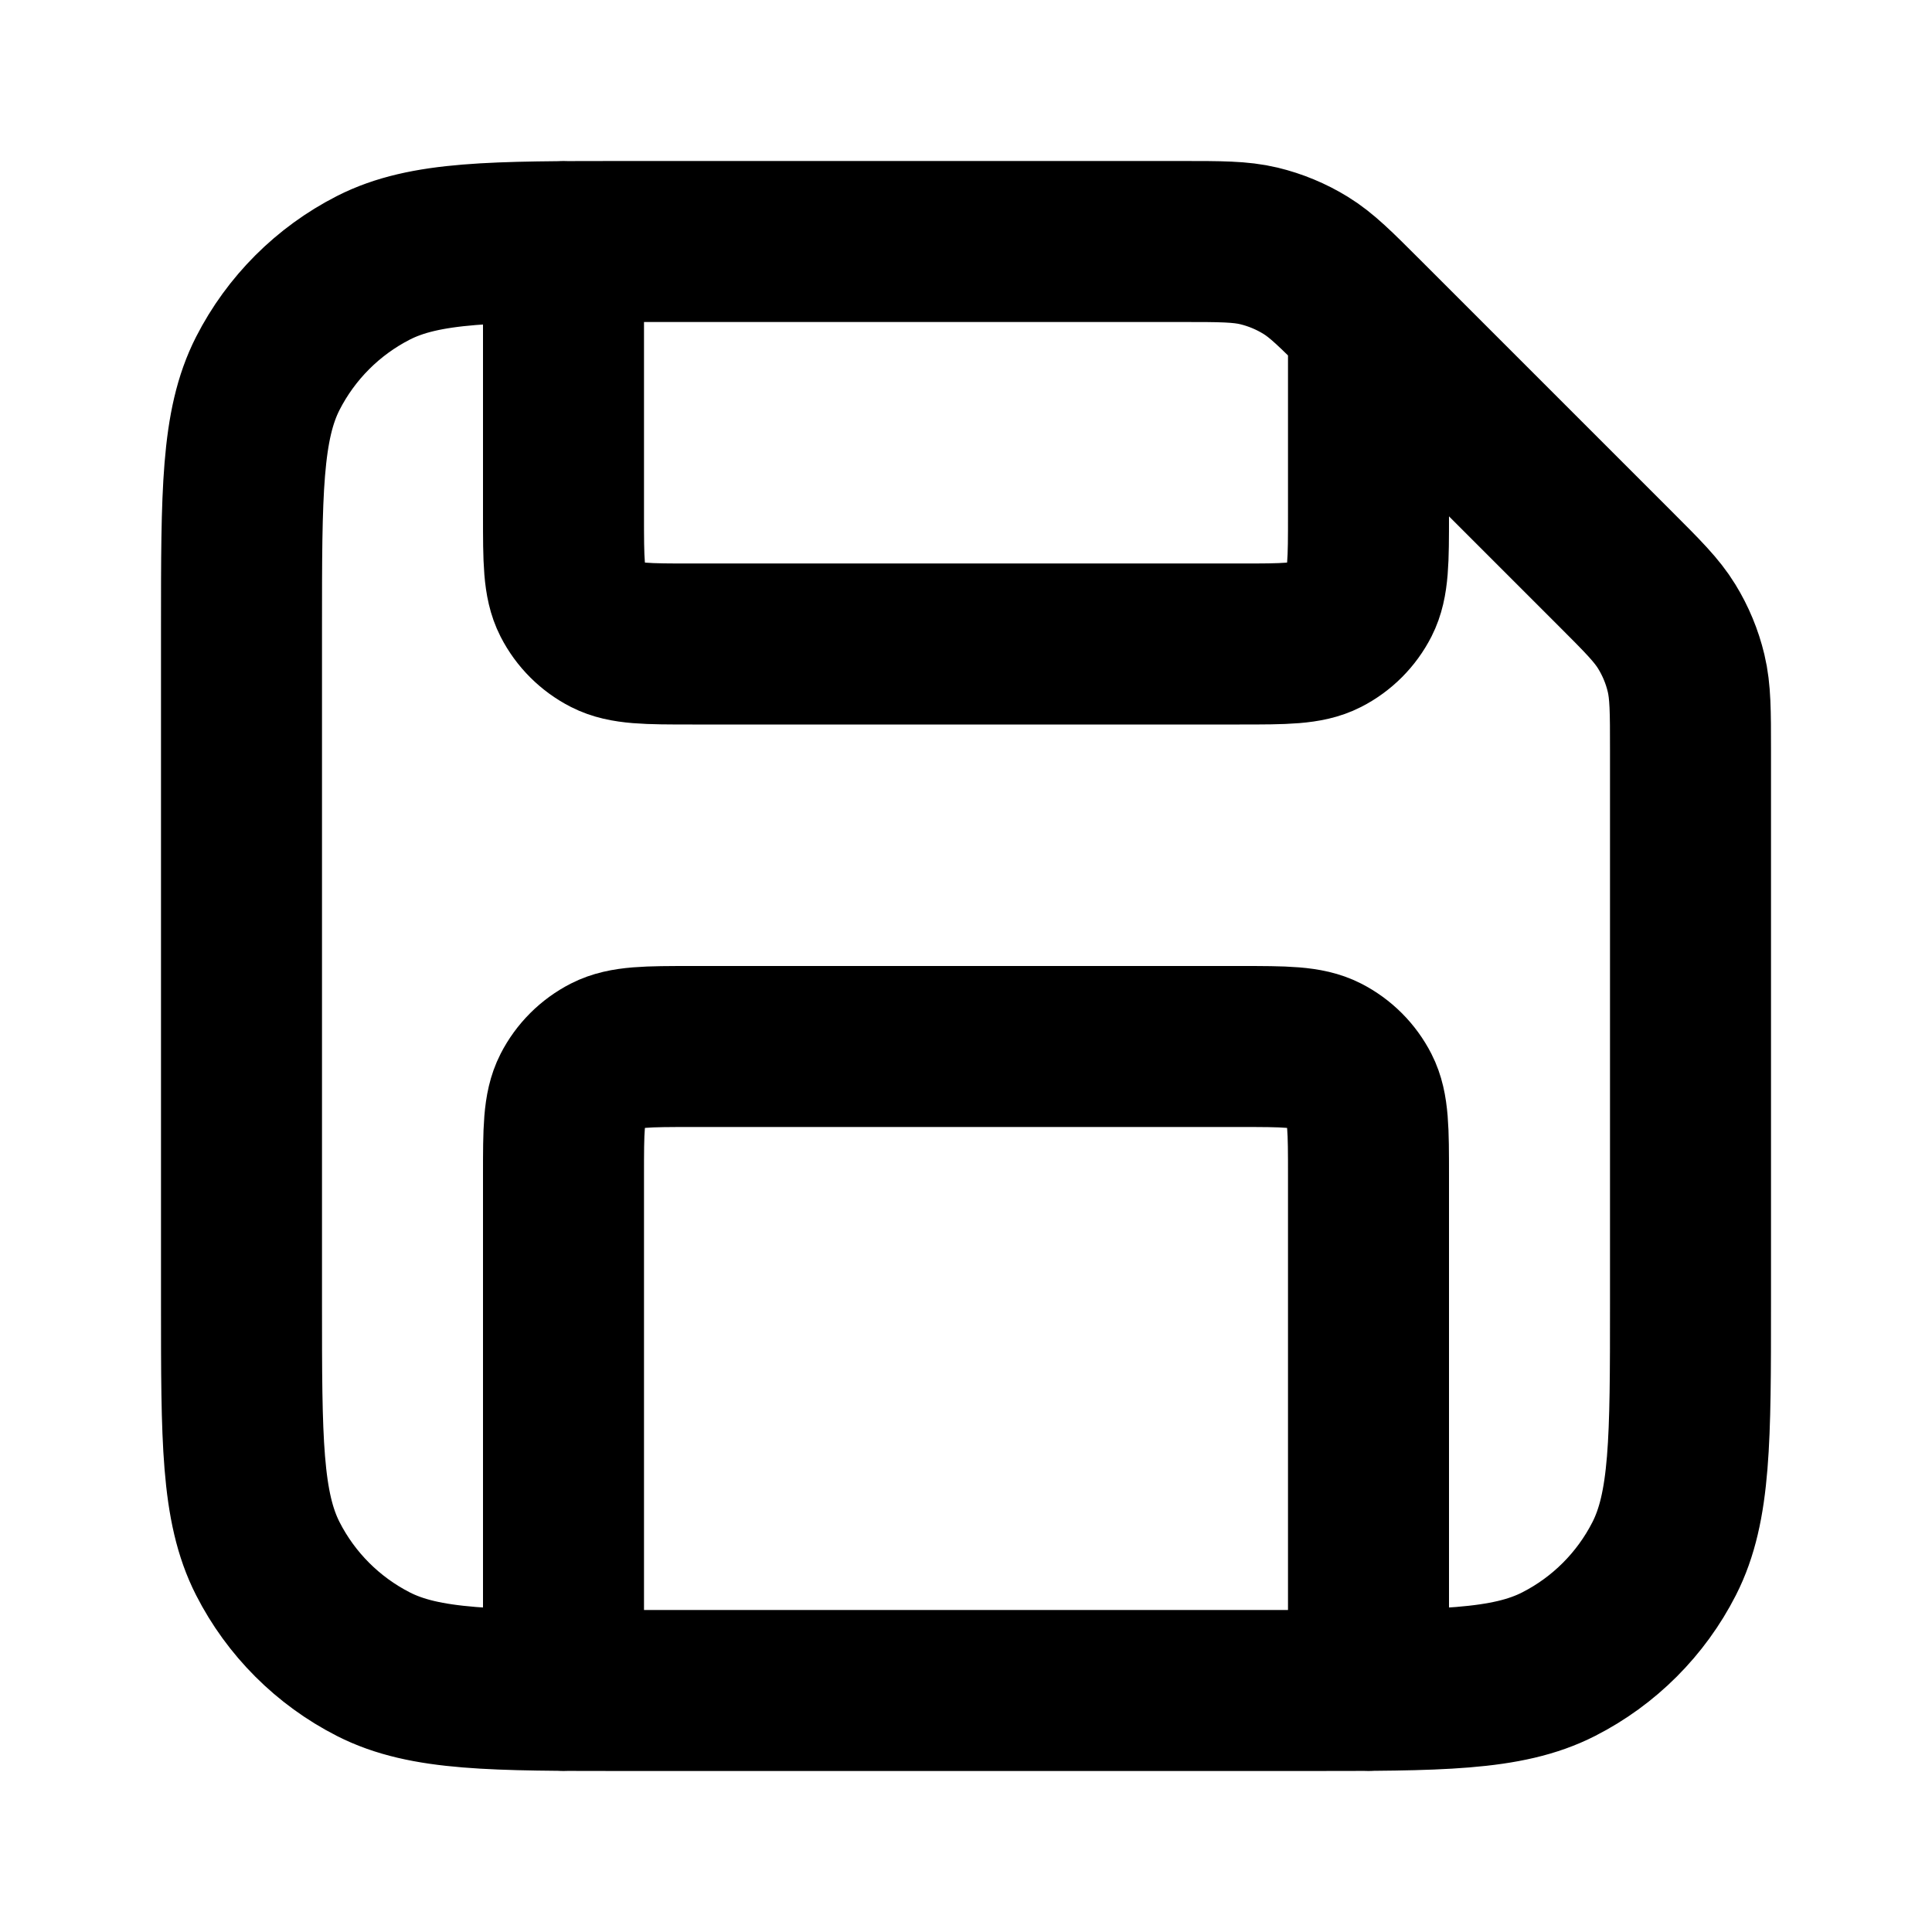
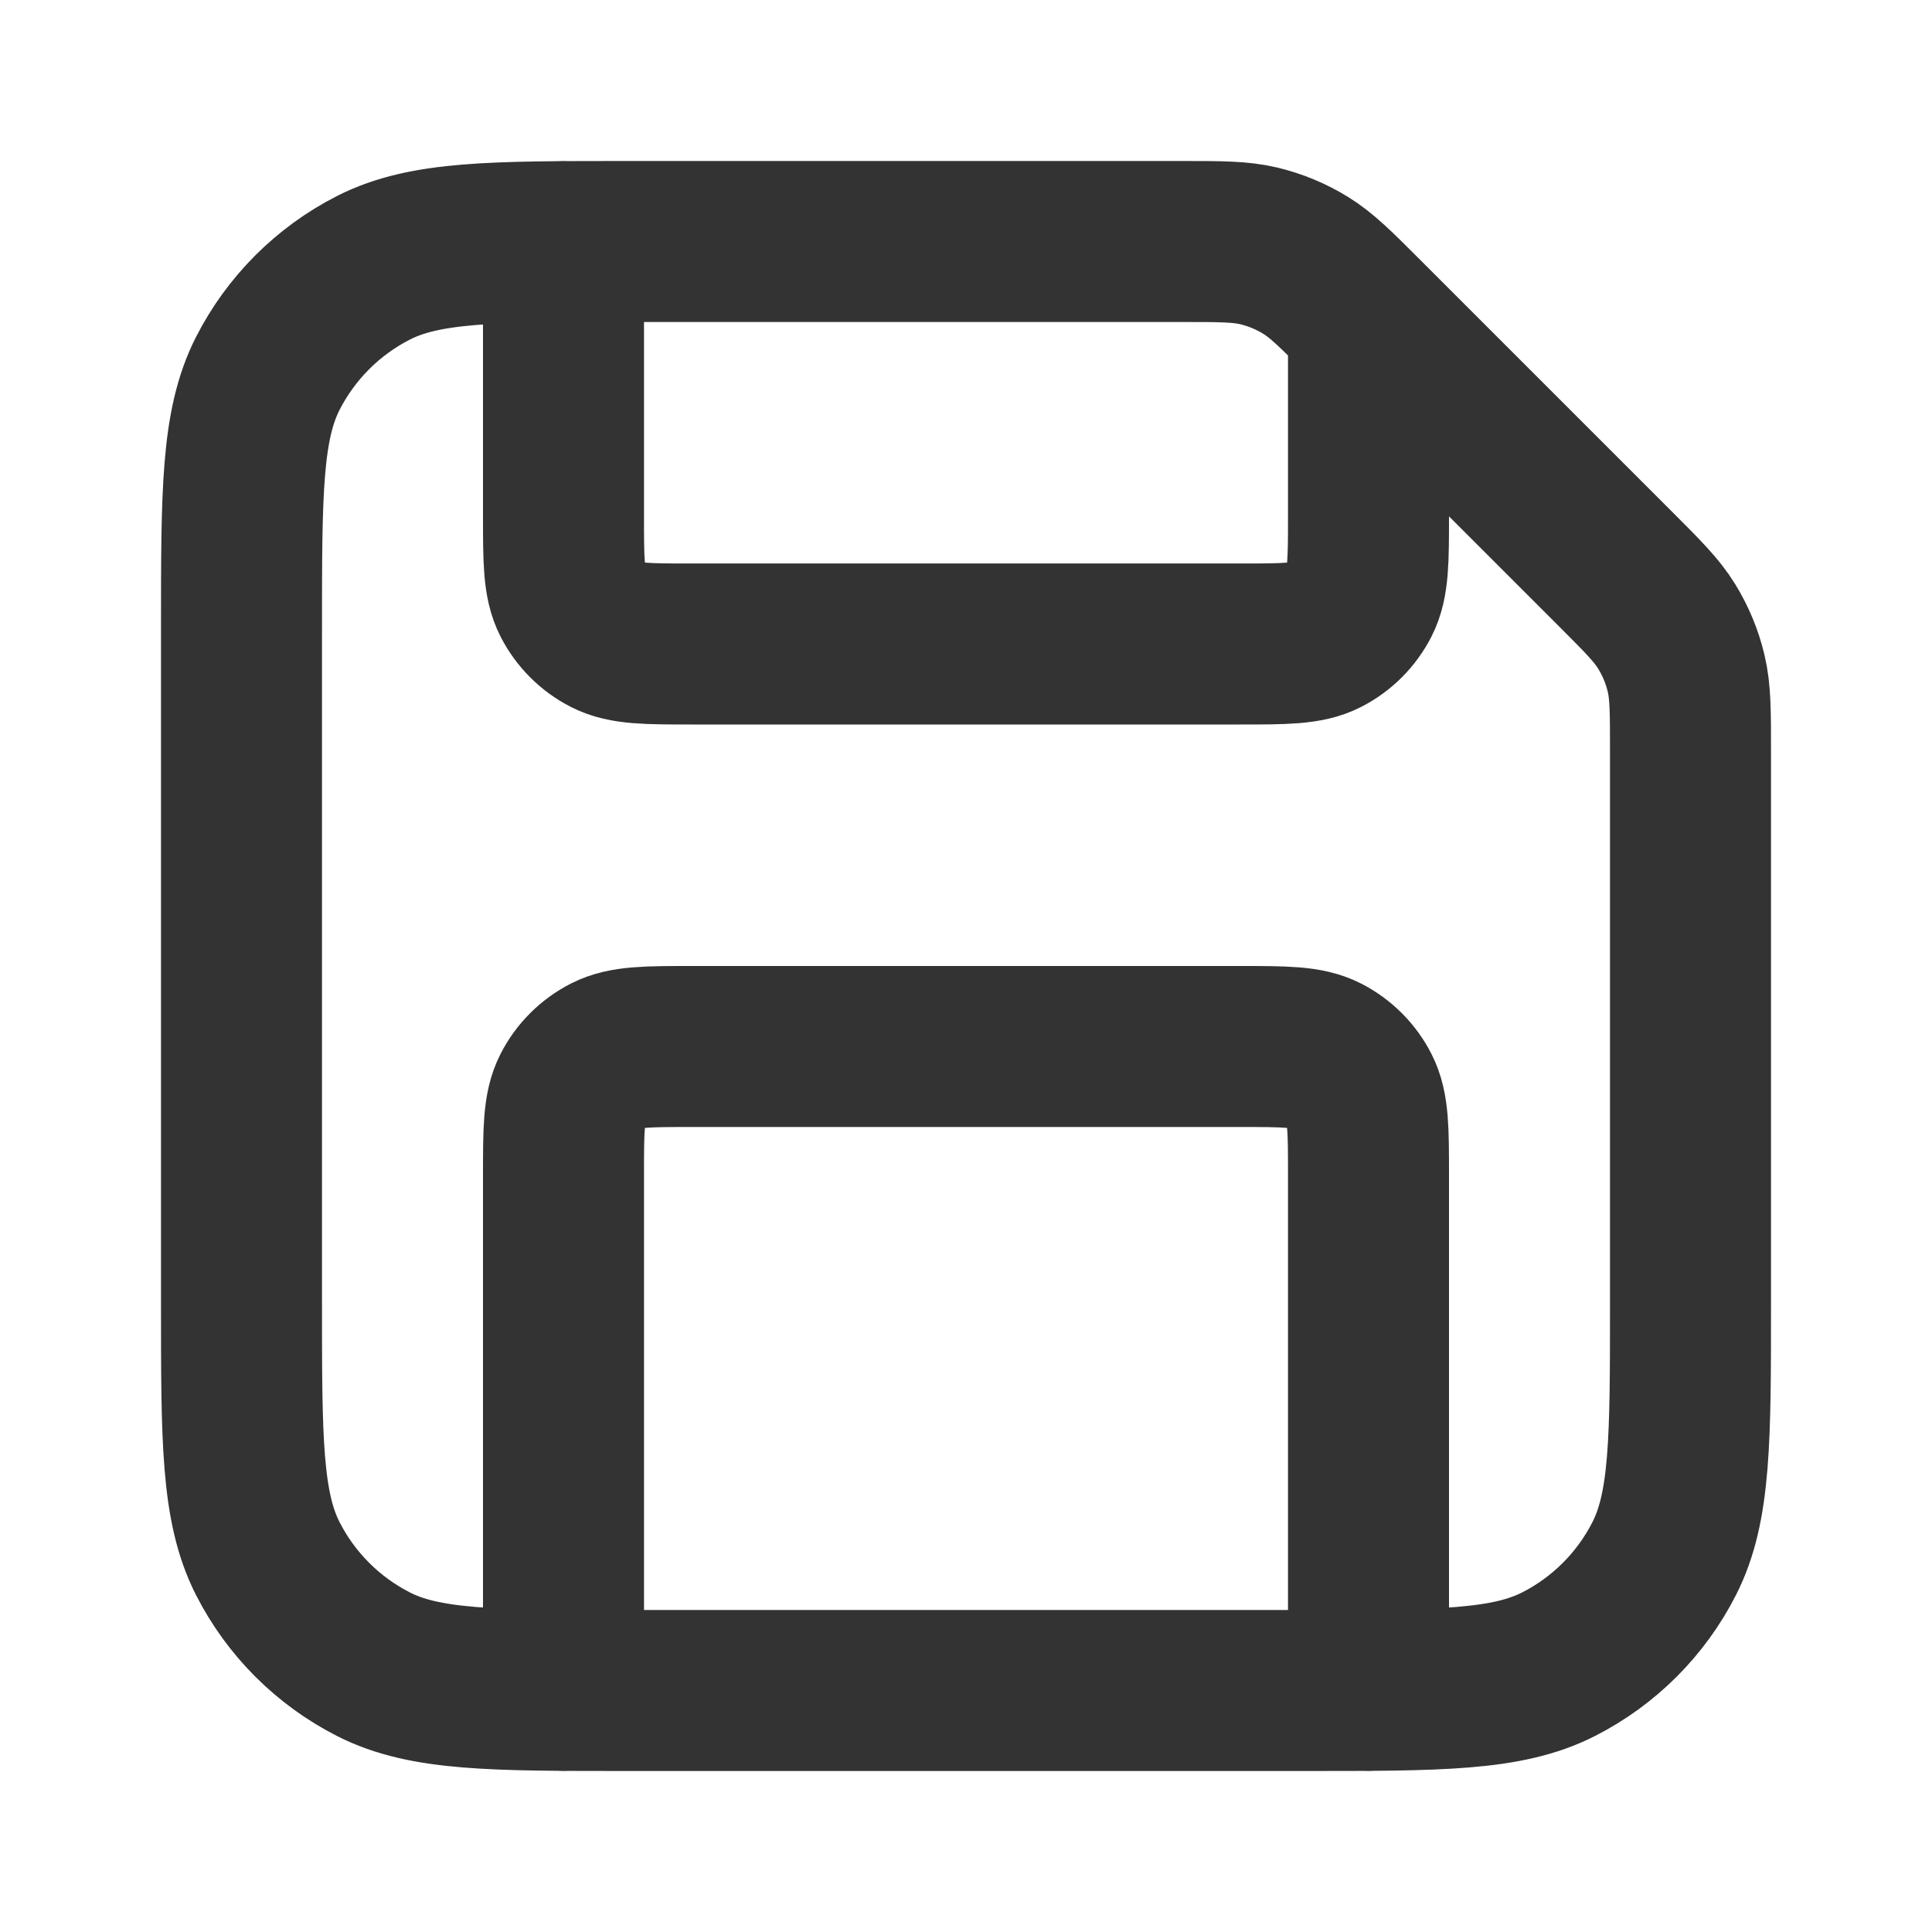
<svg xmlns="http://www.w3.org/2000/svg" width="25px" height="25px" viewBox="0 0 24 24" fill="none">
-   <path d="M7 3V6.4C7 6.96 7 7.24 7.109 7.454C7.205 7.642 7.358 7.795 7.546 7.891C7.76 8 8.04 8 8.6 8H15.4C15.96 8 16.24 8 16.454 7.891C16.642 7.795 16.795 7.642 16.891 7.454C17 7.24 17 6.96 17 6.4V4M17 21V14.6C17 14.04 17 13.76 16.891 13.546C16.795 13.358 16.642 13.205 16.454 13.109C16.24 13 15.96 13 15.4 13H8.6C8.04 13 7.76 13 7.546 13.109C7.358 13.205 7.205 13.358 7.109 13.546C7 13.76 7 14.04 7 14.6V21M21 9.325V16.2C21 17.88 21 18.72 20.673 19.362C20.385 19.927 19.927 20.385 19.362 20.673C18.72 21 17.88 21 16.2 21H7.8C6.12 21 5.28 21 4.638 20.673C4.074 20.385 3.615 19.927 3.327 19.362C3 18.72 3 17.88 3 16.2V7.8C3 6.12 3 5.28 3.327 4.638C3.615 4.074 4.074 3.615 4.638 3.327C5.28 3 6.12 3 7.8 3H14.675C15.164 3 15.408 3 15.639 3.055C15.842 3.104 16.038 3.185 16.217 3.295C16.418 3.418 16.591 3.591 16.937 3.937L20.063 7.063C20.409 7.409 20.582 7.582 20.705 7.783C20.815 7.962 20.896 8.157 20.945 8.362C21 8.592 21 8.836 21 9.325Z" stroke="#000000" stroke-width="2" stroke-linecap="round" stroke-linejoin="round" />
+   <path d="M7 3V6.4C7 6.96 7 7.24 7.109 7.454C7.205 7.642 7.358 7.795 7.546 7.891C7.76 8 8.04 8 8.6 8H15.4C15.96 8 16.24 8 16.454 7.891C16.642 7.795 16.795 7.642 16.891 7.454C17 7.24 17 6.96 17 6.4V4M17 21V14.6C17 14.04 17 13.76 16.891 13.546C16.795 13.358 16.642 13.205 16.454 13.109C16.24 13 15.96 13 15.4 13H8.6C8.04 13 7.76 13 7.546 13.109C7.358 13.205 7.205 13.358 7.109 13.546C7 13.76 7 14.04 7 14.6V21M21 9.325V16.2C21 17.88 21 18.72 20.673 19.362C20.385 19.927 19.927 20.385 19.362 20.673C18.72 21 17.88 21 16.2 21H7.8C6.12 21 5.28 21 4.638 20.673C4.074 20.385 3.615 19.927 3.327 19.362C3 18.72 3 17.88 3 16.2V7.8C3 6.12 3 5.28 3.327 4.638C3.615 4.074 4.074 3.615 4.638 3.327C5.28 3 6.12 3 7.8 3H14.675C15.164 3 15.408 3 15.639 3.055C15.842 3.104 16.038 3.185 16.217 3.295C16.418 3.418 16.591 3.591 16.937 3.937L20.063 7.063C20.409 7.409 20.582 7.582 20.705 7.783C20.815 7.962 20.896 8.157 20.945 8.362C21 8.592 21 8.836 21 9.325Z" stroke="rgba(0,0,0,0.8)" stroke-width="2" stroke-linecap="round" stroke-linejoin="round" />
</svg>
